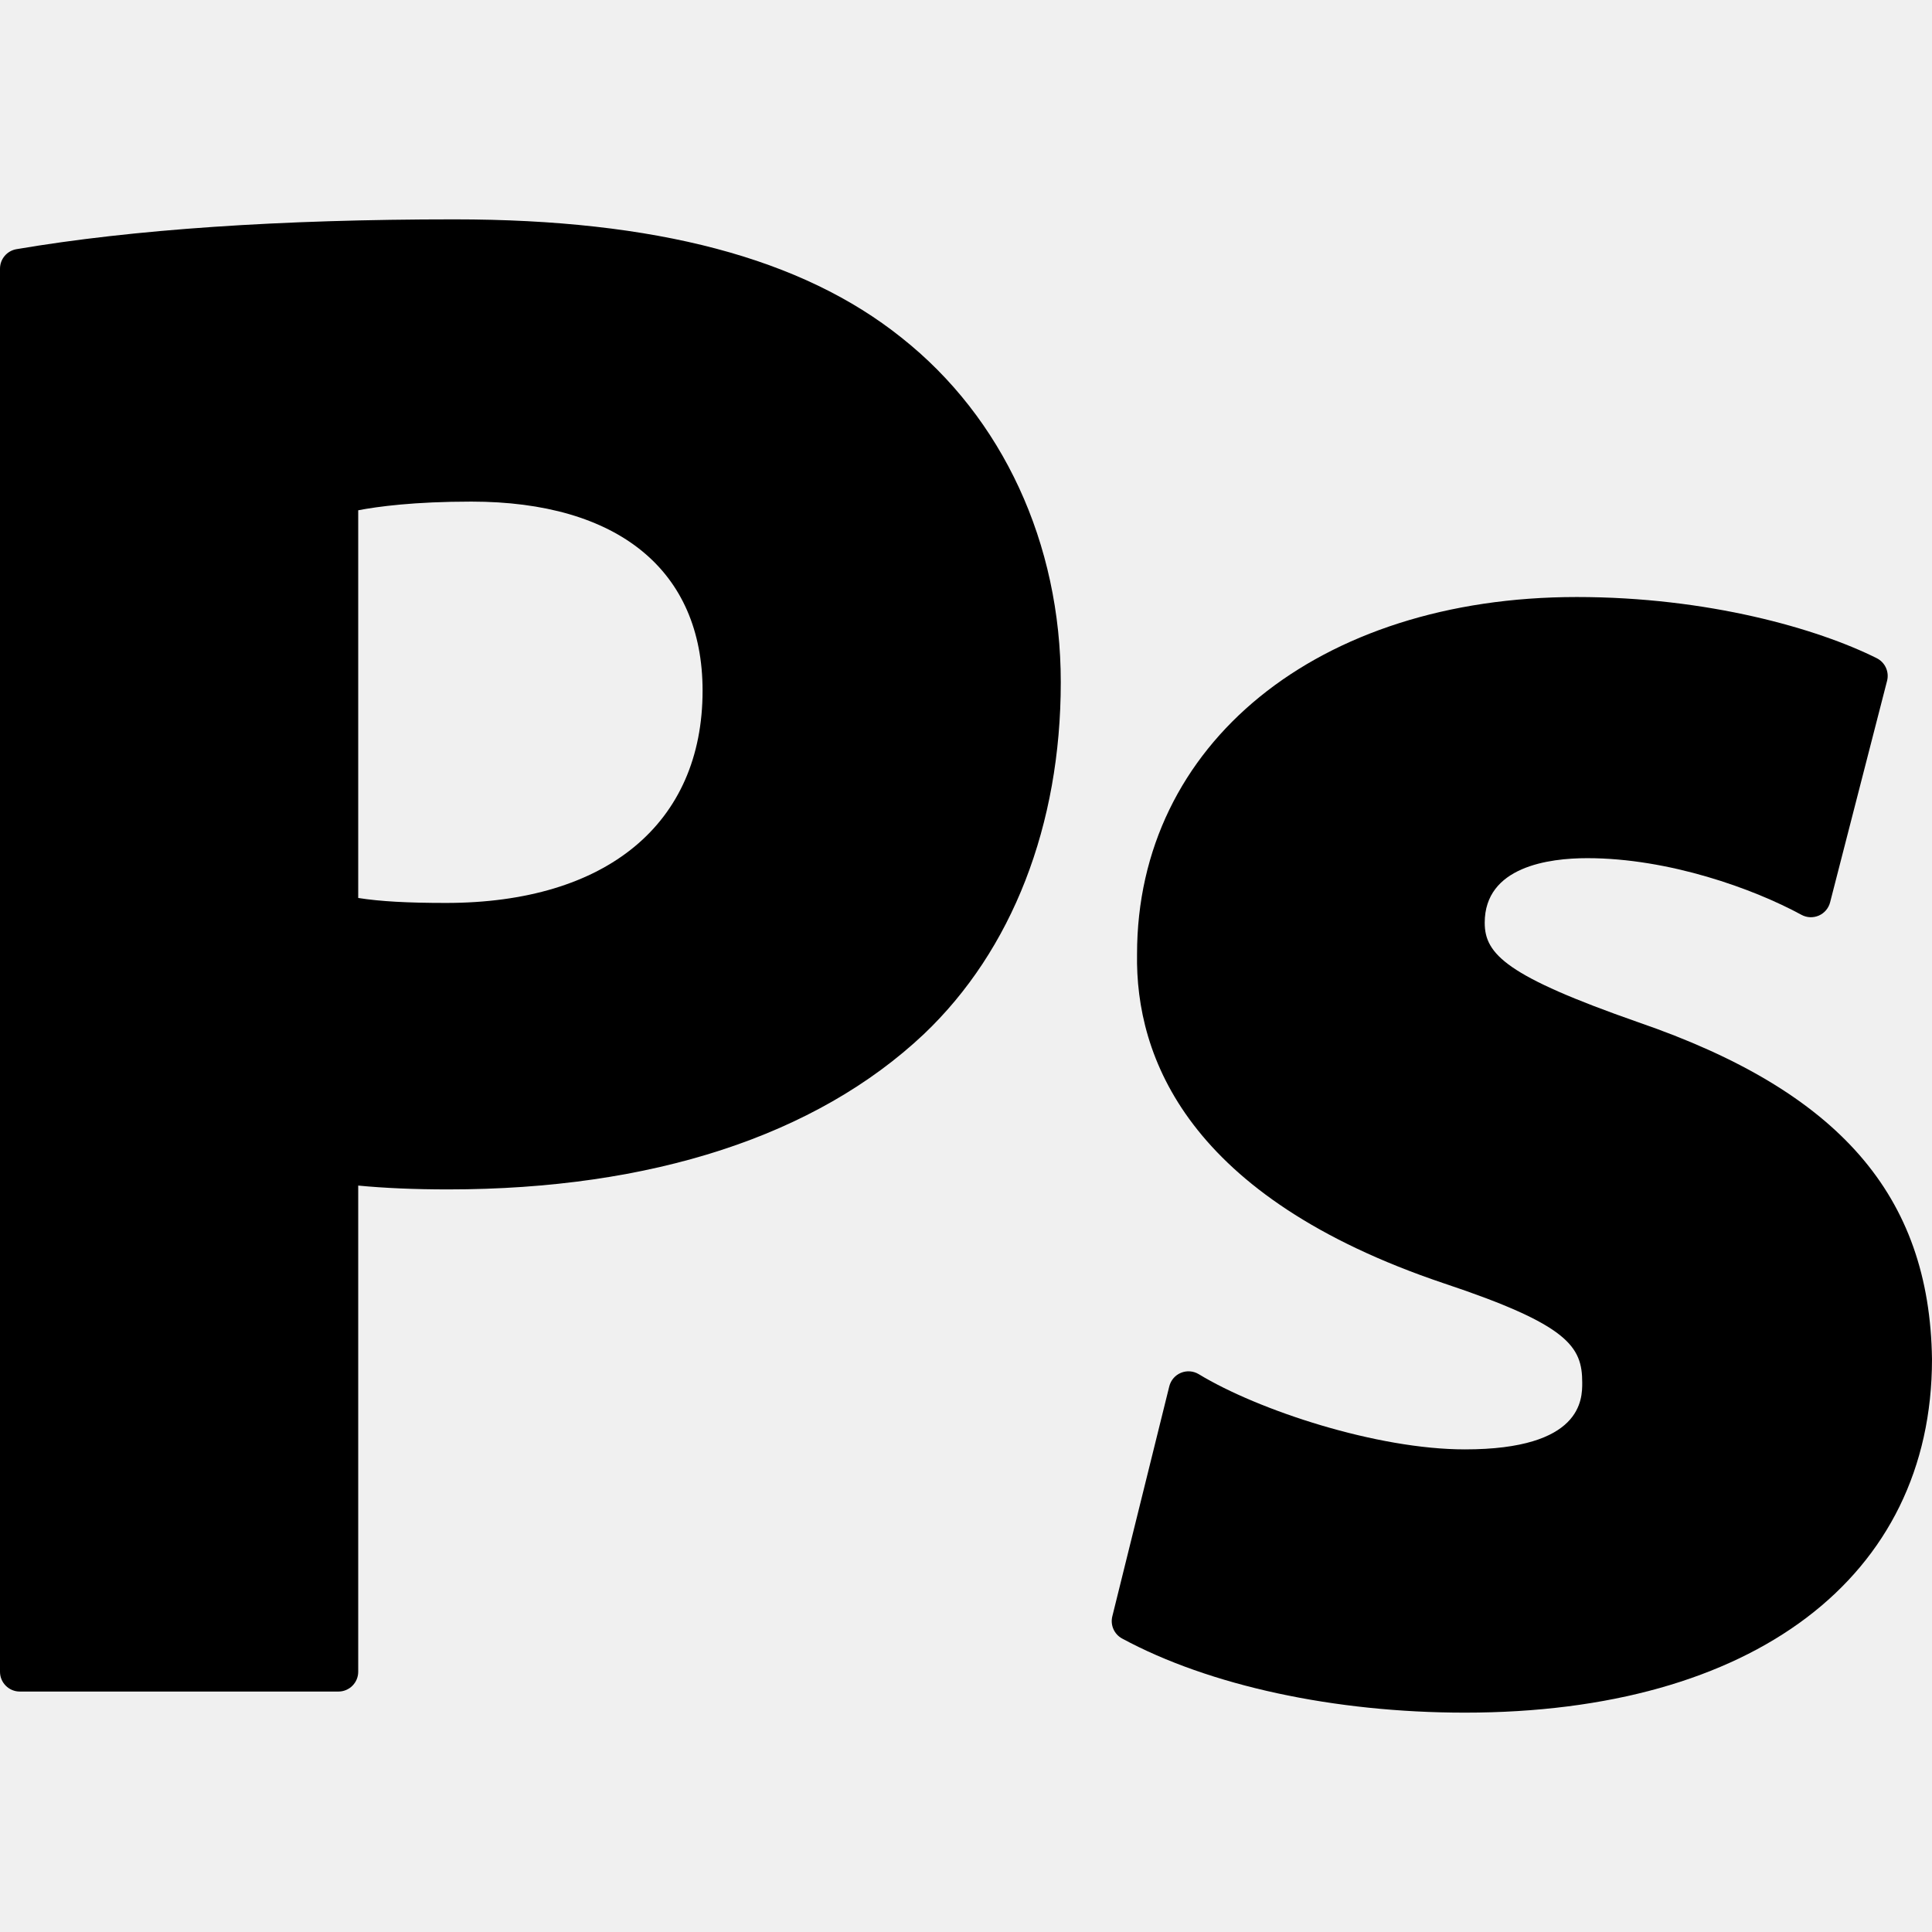
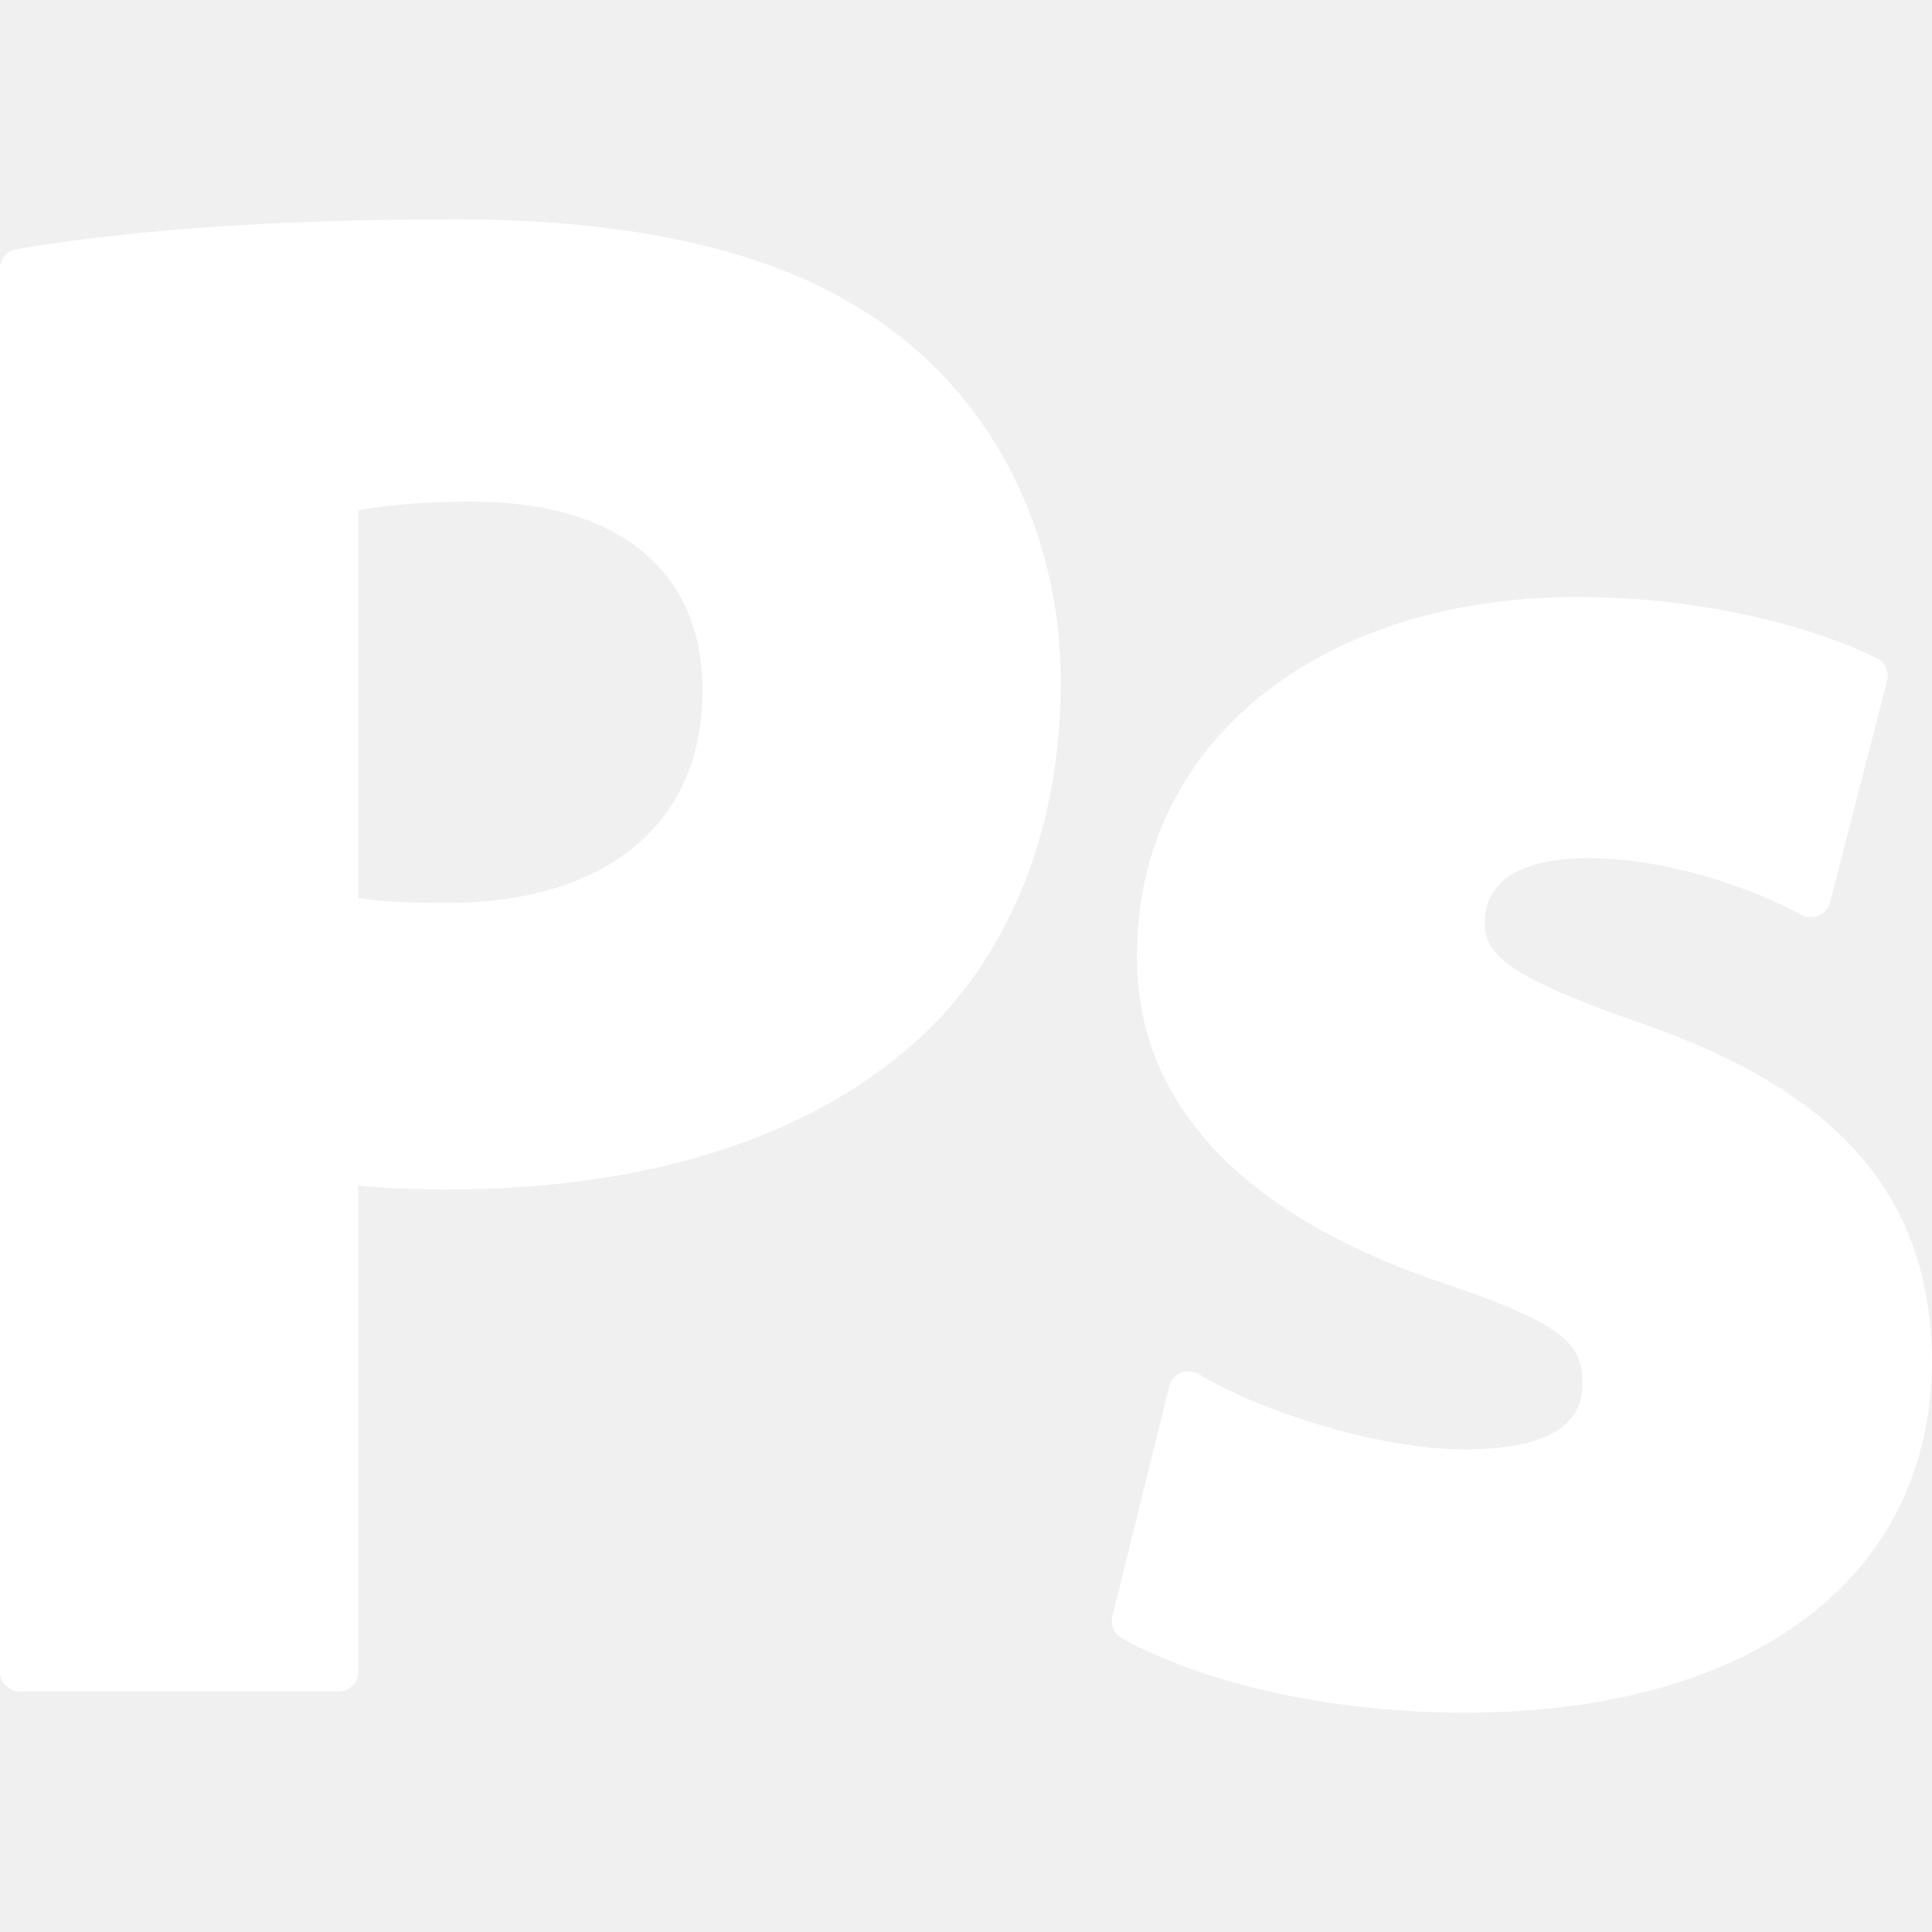
- <svg xmlns="http://www.w3.org/2000/svg" fill="#000000" height="800px" width="800px" version="1.1" id="Layer_1" viewBox="0 0 243.852 243.852" xml:space="preserve">
+ <svg xmlns="http://www.w3.org/2000/svg" fill="#FFFFFF" height="800px" width="800px" version="1.1" id="Layer_1" viewBox="0 0 243.852 243.852" xml:space="preserve">
  <g id="XMLID_309_">
    <path id="XMLID_311_" d="M45.213,211.003v-61.364c3.273,0.319,7.133,0.485,11.346,0.485c25.676,0,46.436-6.773,60.043-19.594   c11.146-10.589,17.287-26.365,17.287-44.42c0-17.536-7.334-33.392-20.109-43.494c-12.559-10.045-31.014-14.929-56.42-14.929   c-22.008,0-40.605,1.266-55.279,3.764C0.879,31.654,0,32.696,0,33.915v177.088c0,1.381,1.119,2.5,2.5,2.5h40.213   C44.094,213.503,45.213,212.384,45.213,211.003z M45.213,113.339V64.405c2.455-0.471,7.066-1.094,14.275-1.094   c18.551,0,29.19,8.698,29.19,23.863c0,16.776-12.105,26.793-32.385,26.793C51.428,113.967,47.963,113.775,45.213,113.339z" />
    <path id="XMLID_334_" d="M206.76,129.02c-16.568-5.798-19.363-8.559-19.363-12.553c0-7.093,8.109-8.152,12.945-8.152   c10.268,0,20.979,3.852,27.031,7.15c0.678,0.369,1.484,0.405,2.193,0.098c0.705-0.308,1.232-0.924,1.424-1.67l7.191-27.959   c0.293-1.141-0.25-2.332-1.303-2.858c-7.465-3.732-21.332-7.721-37.869-7.721c-32.674,0-55.494,18.549-55.494,45.065   c-0.221,12.937,6.317,30.649,38.725,41.558c15.742,5.248,17.465,7.975,17.465,12.542c0,2.082,0,8.418-14.809,8.418   c-11.094,0-26.072-4.927-33.588-9.491c-0.682-0.413-1.516-0.478-2.252-0.174c-0.734,0.303-1.281,0.938-1.473,1.71l-7.189,29.028   c-0.274,1.107,0.236,2.258,1.238,2.8c10.998,5.944,26.768,9.354,43.264,9.354c36.365,0,58.955-17.08,58.955-44.608   C243.563,150.866,232.119,137.746,206.76,129.02z" />
  </g>
</svg>
